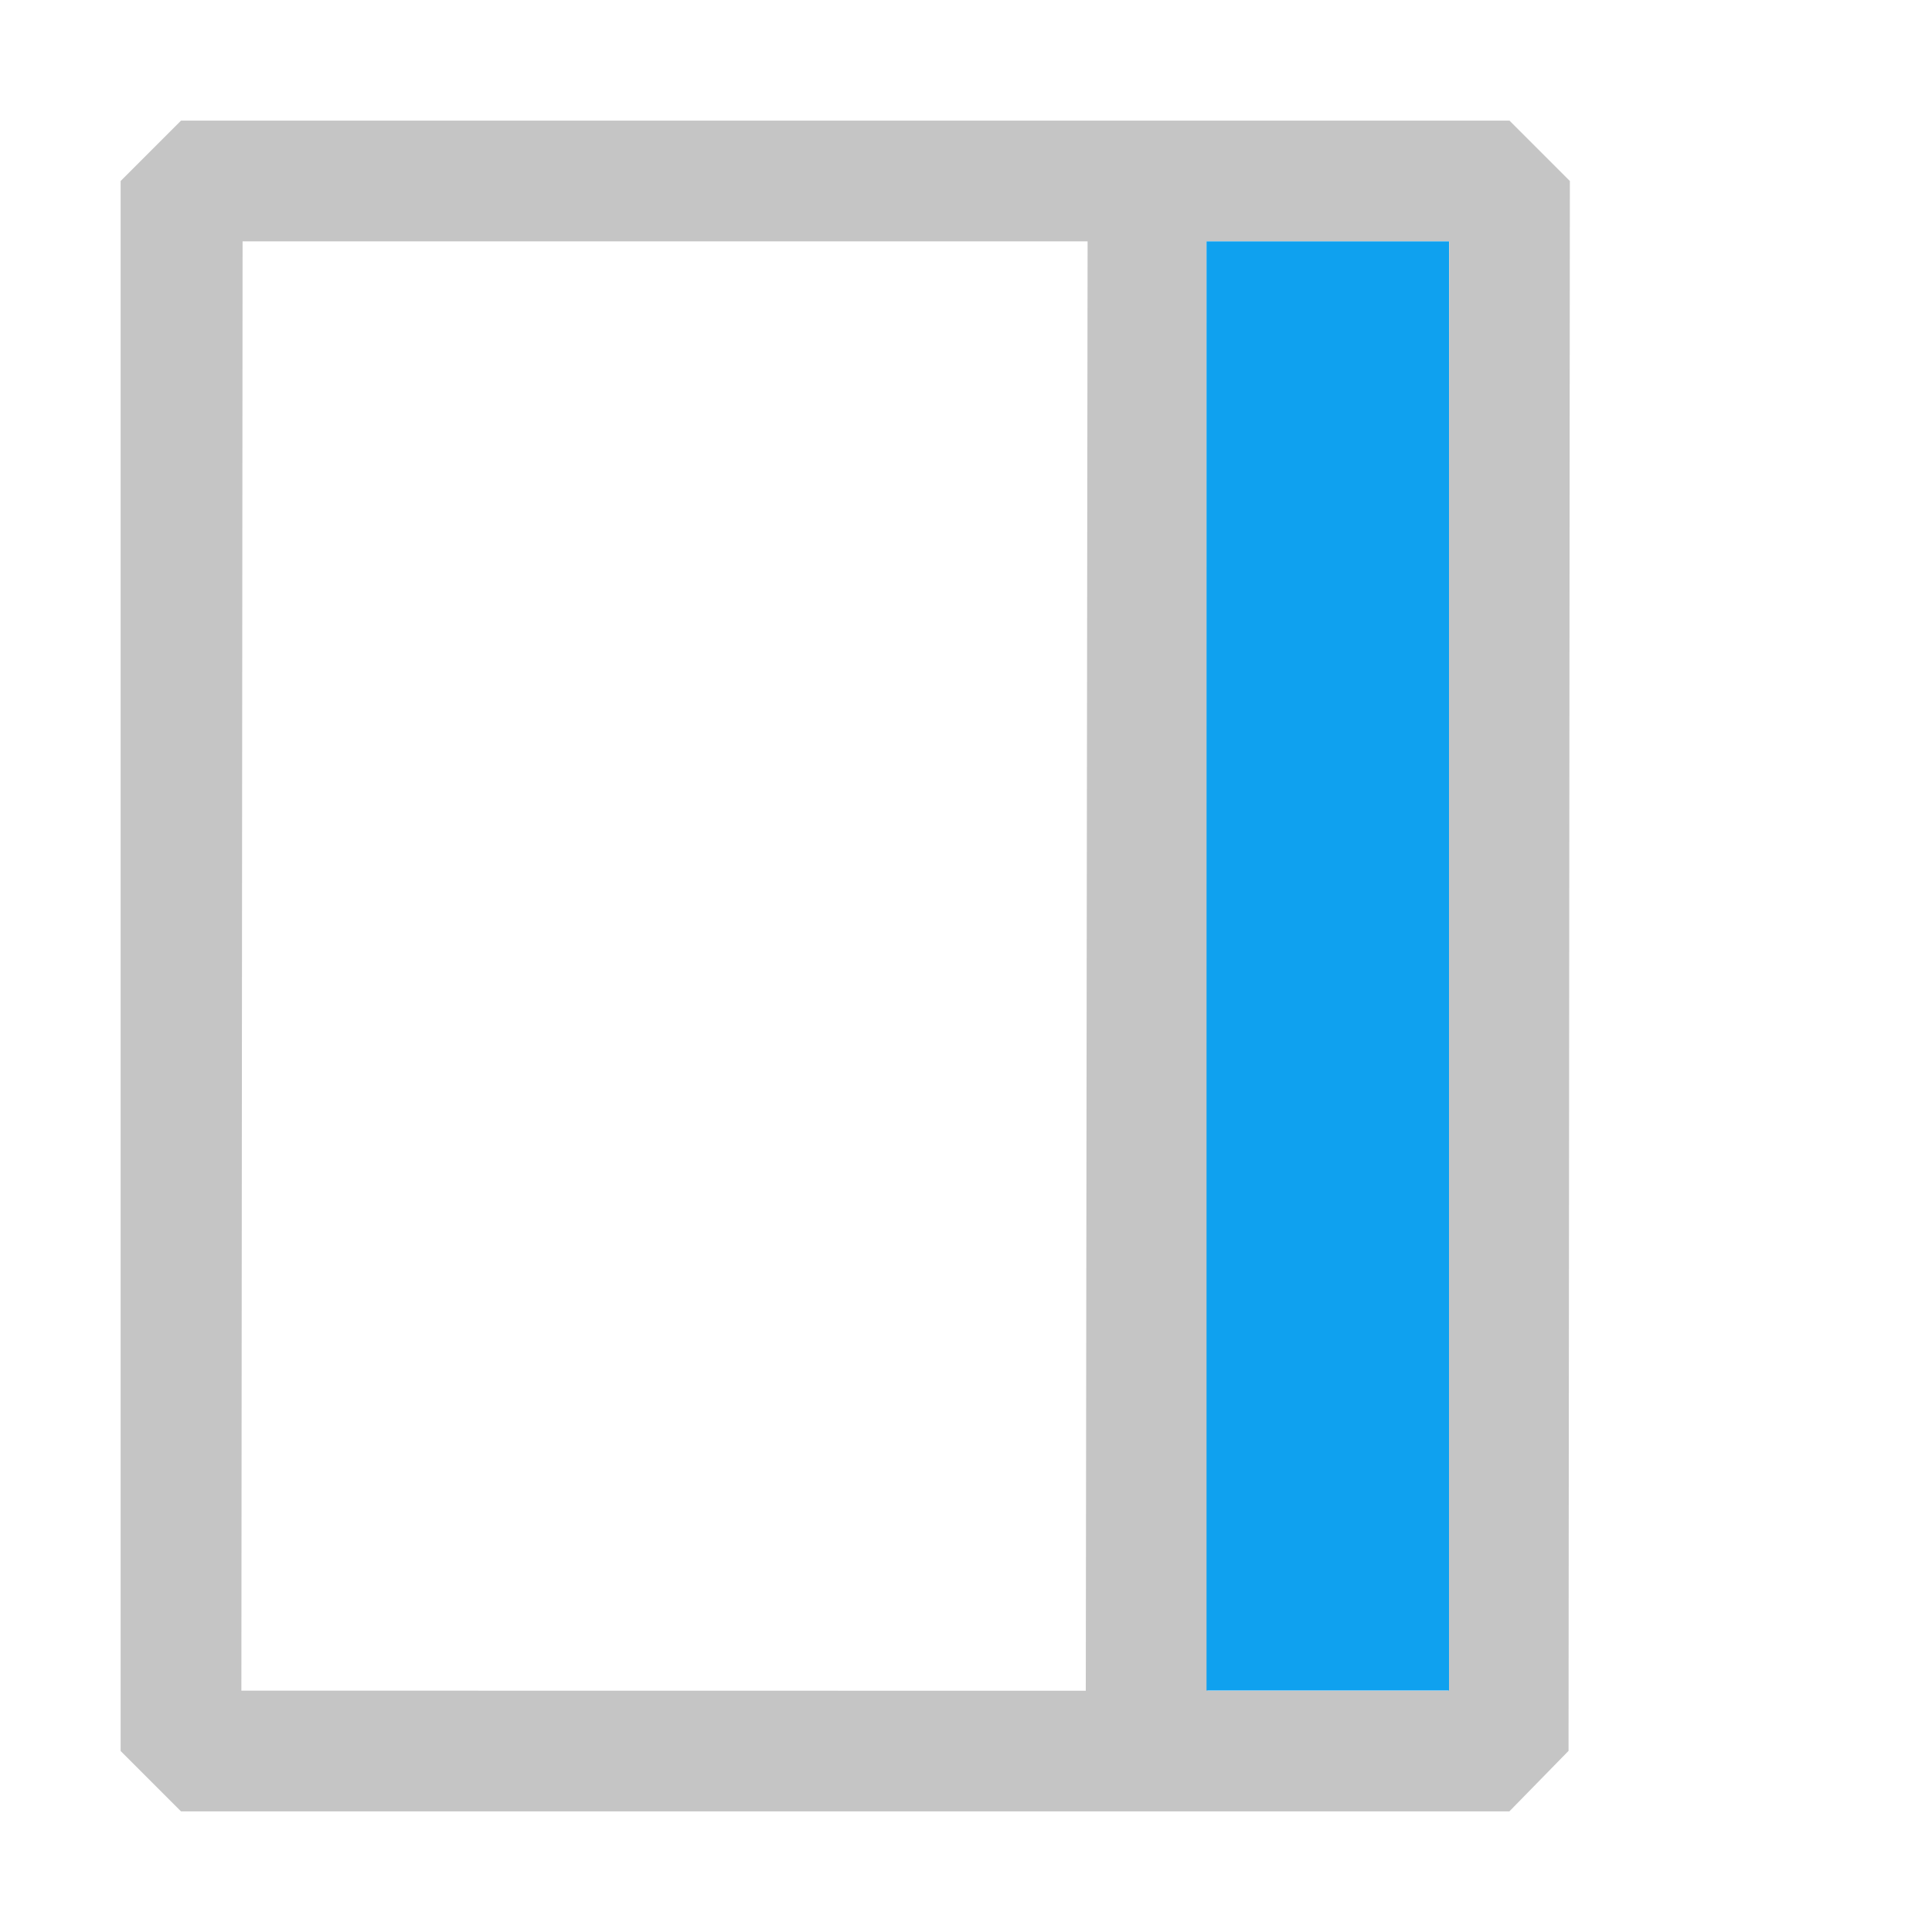
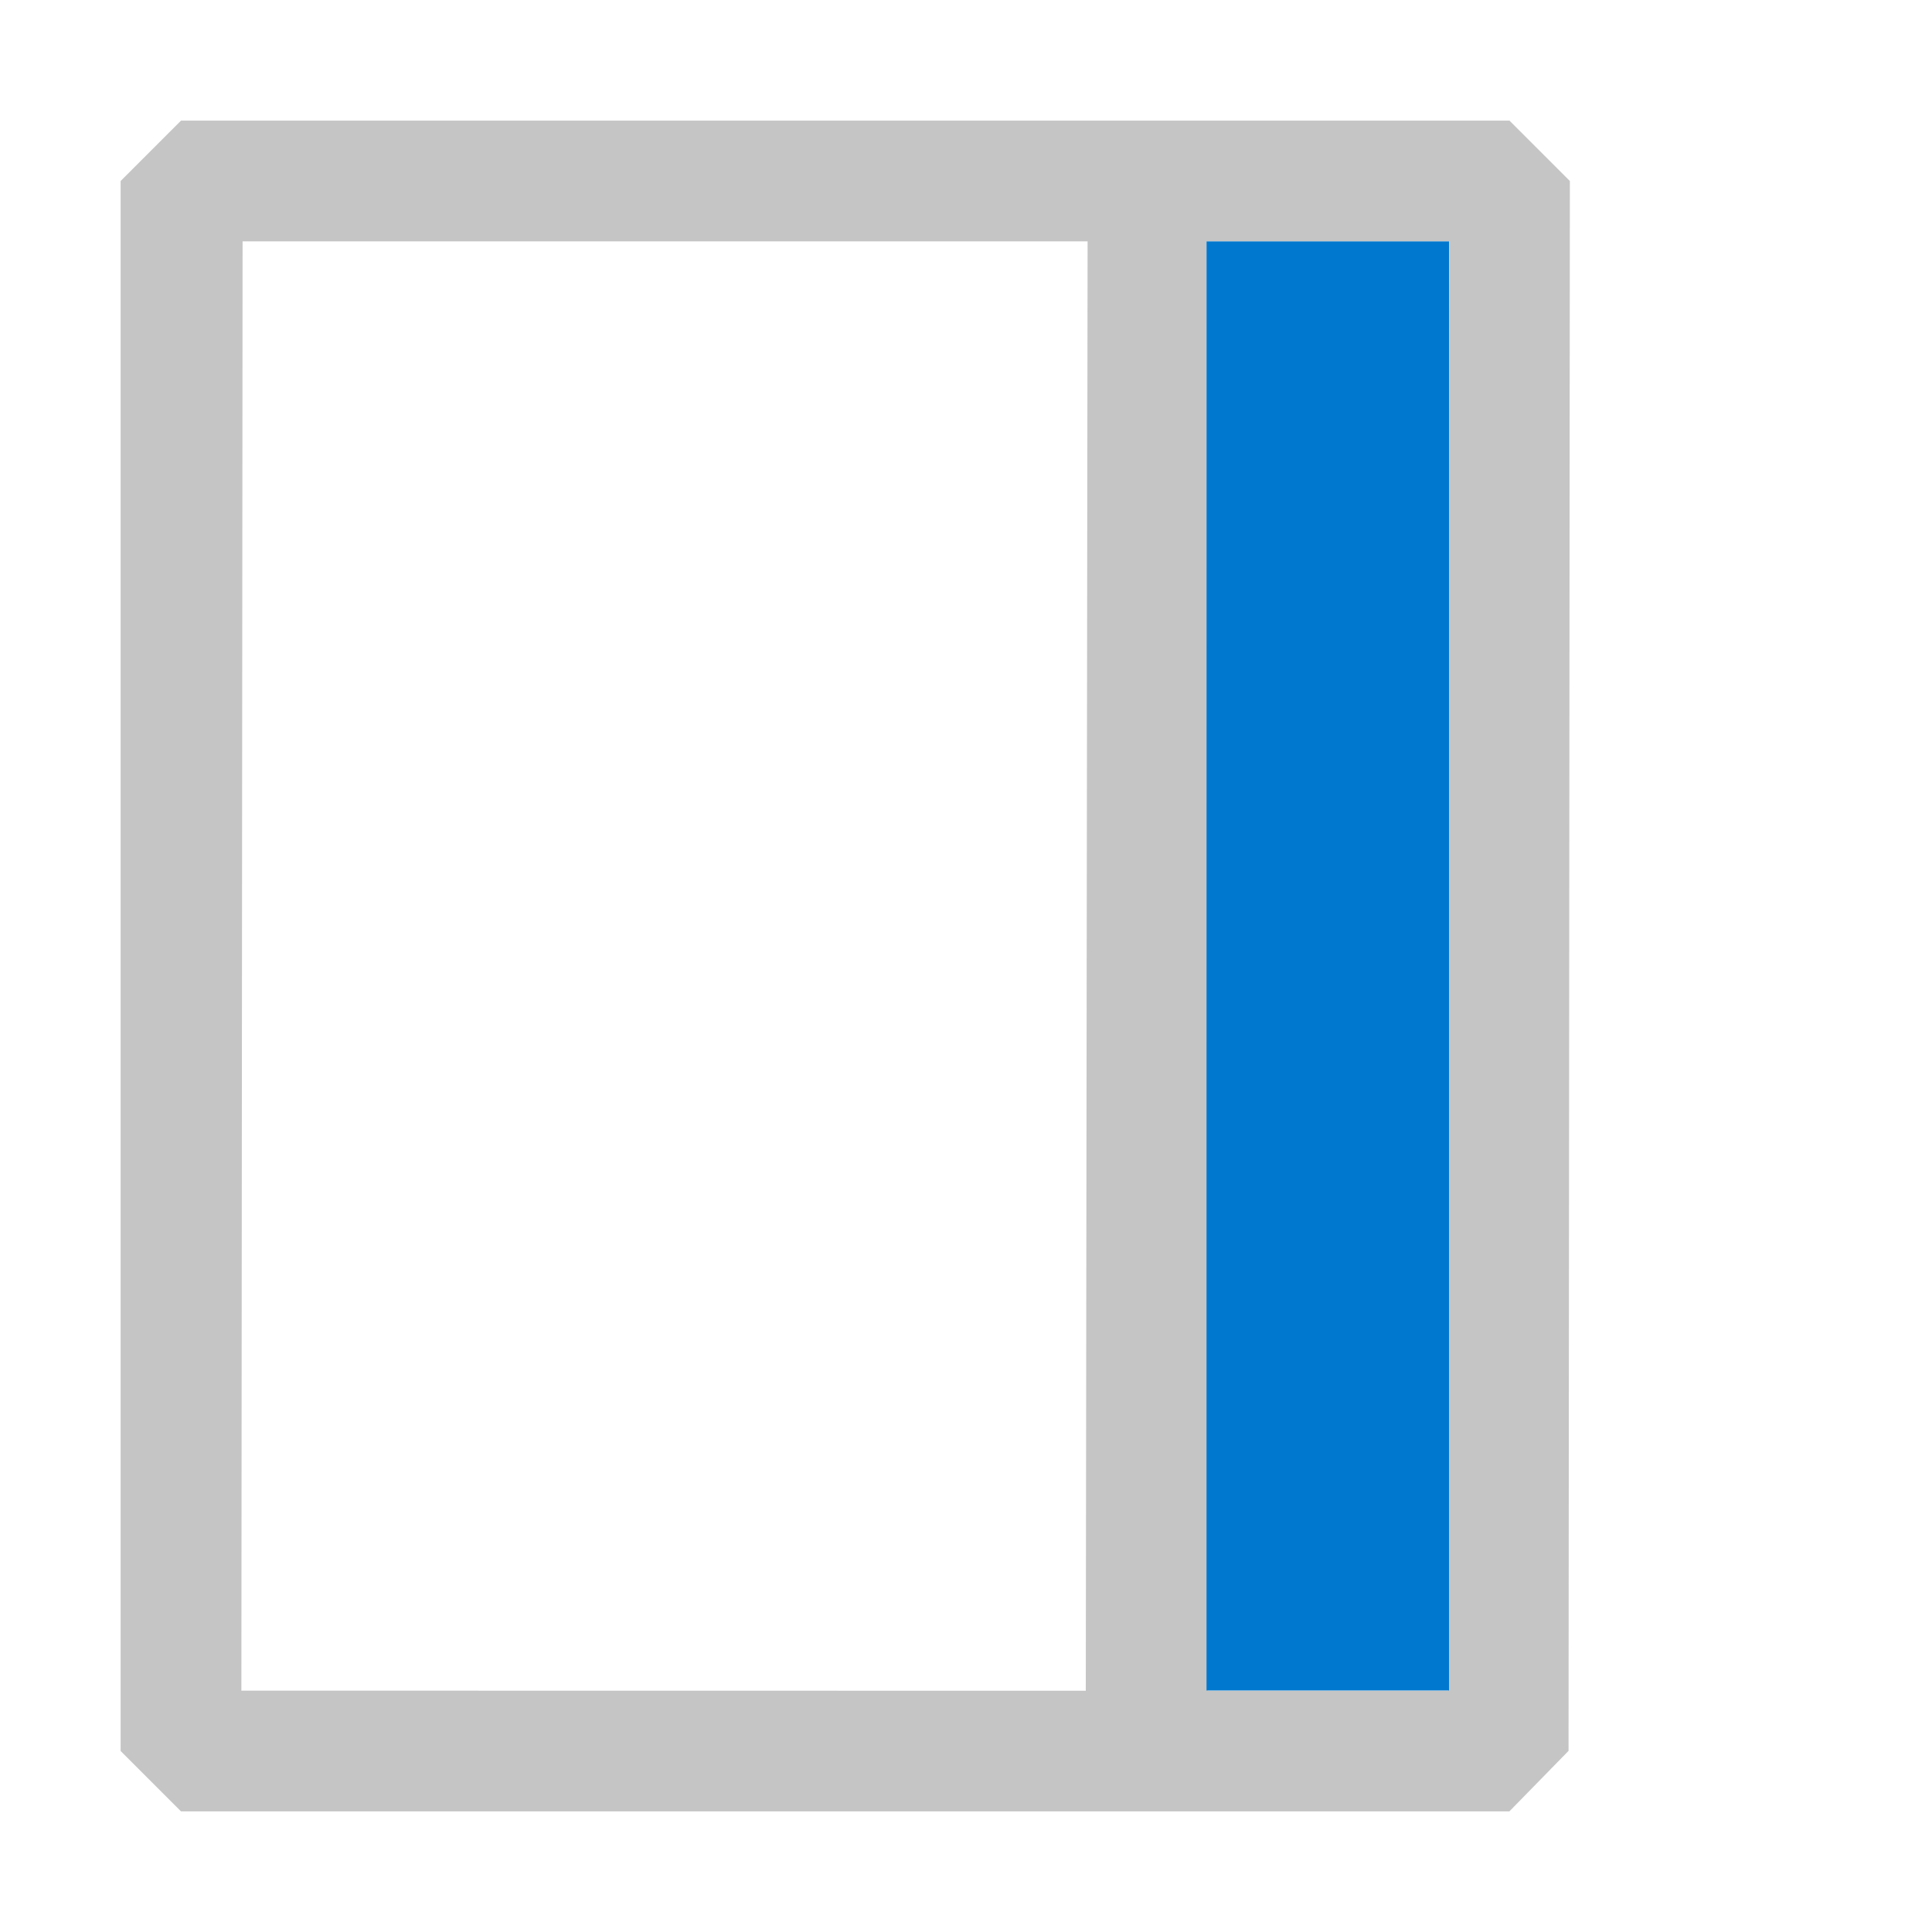
<svg xmlns="http://www.w3.org/2000/svg" width="16px" height="16px" viewBox="0 0 16 16" version="1.1" xml:space="preserve" style="fill-rule:evenodd;clip-rule:evenodd;stroke-linejoin:round;stroke-miterlimit:2;">
  <path d="M12.99,14.5L12.5,15.001L1.499,15.001L0.999,14.501L0.999,1.499L1.499,0.999L12.501,0.999L13.001,1.499L12.99,14.5ZM11.995,14.002L12.001,1.999L9.992,1.999L10,14.002L11.999,14.002L11.995,14.002ZM8.992,14.002L9.007,1.999L2.009,1.999L1.999,14.001L8.992,14.002Z" style="fill:rgb(197,197,197);" />
-   <rect x="9.992" y="1.999" width="2.008" height="12.001" style="fill:rgb(15,161,239);" />
+   <rect x="9.992" y="1.999" width="2.008" height="12.001" style="fill:rgb(1,120,207);" />
</svg>
